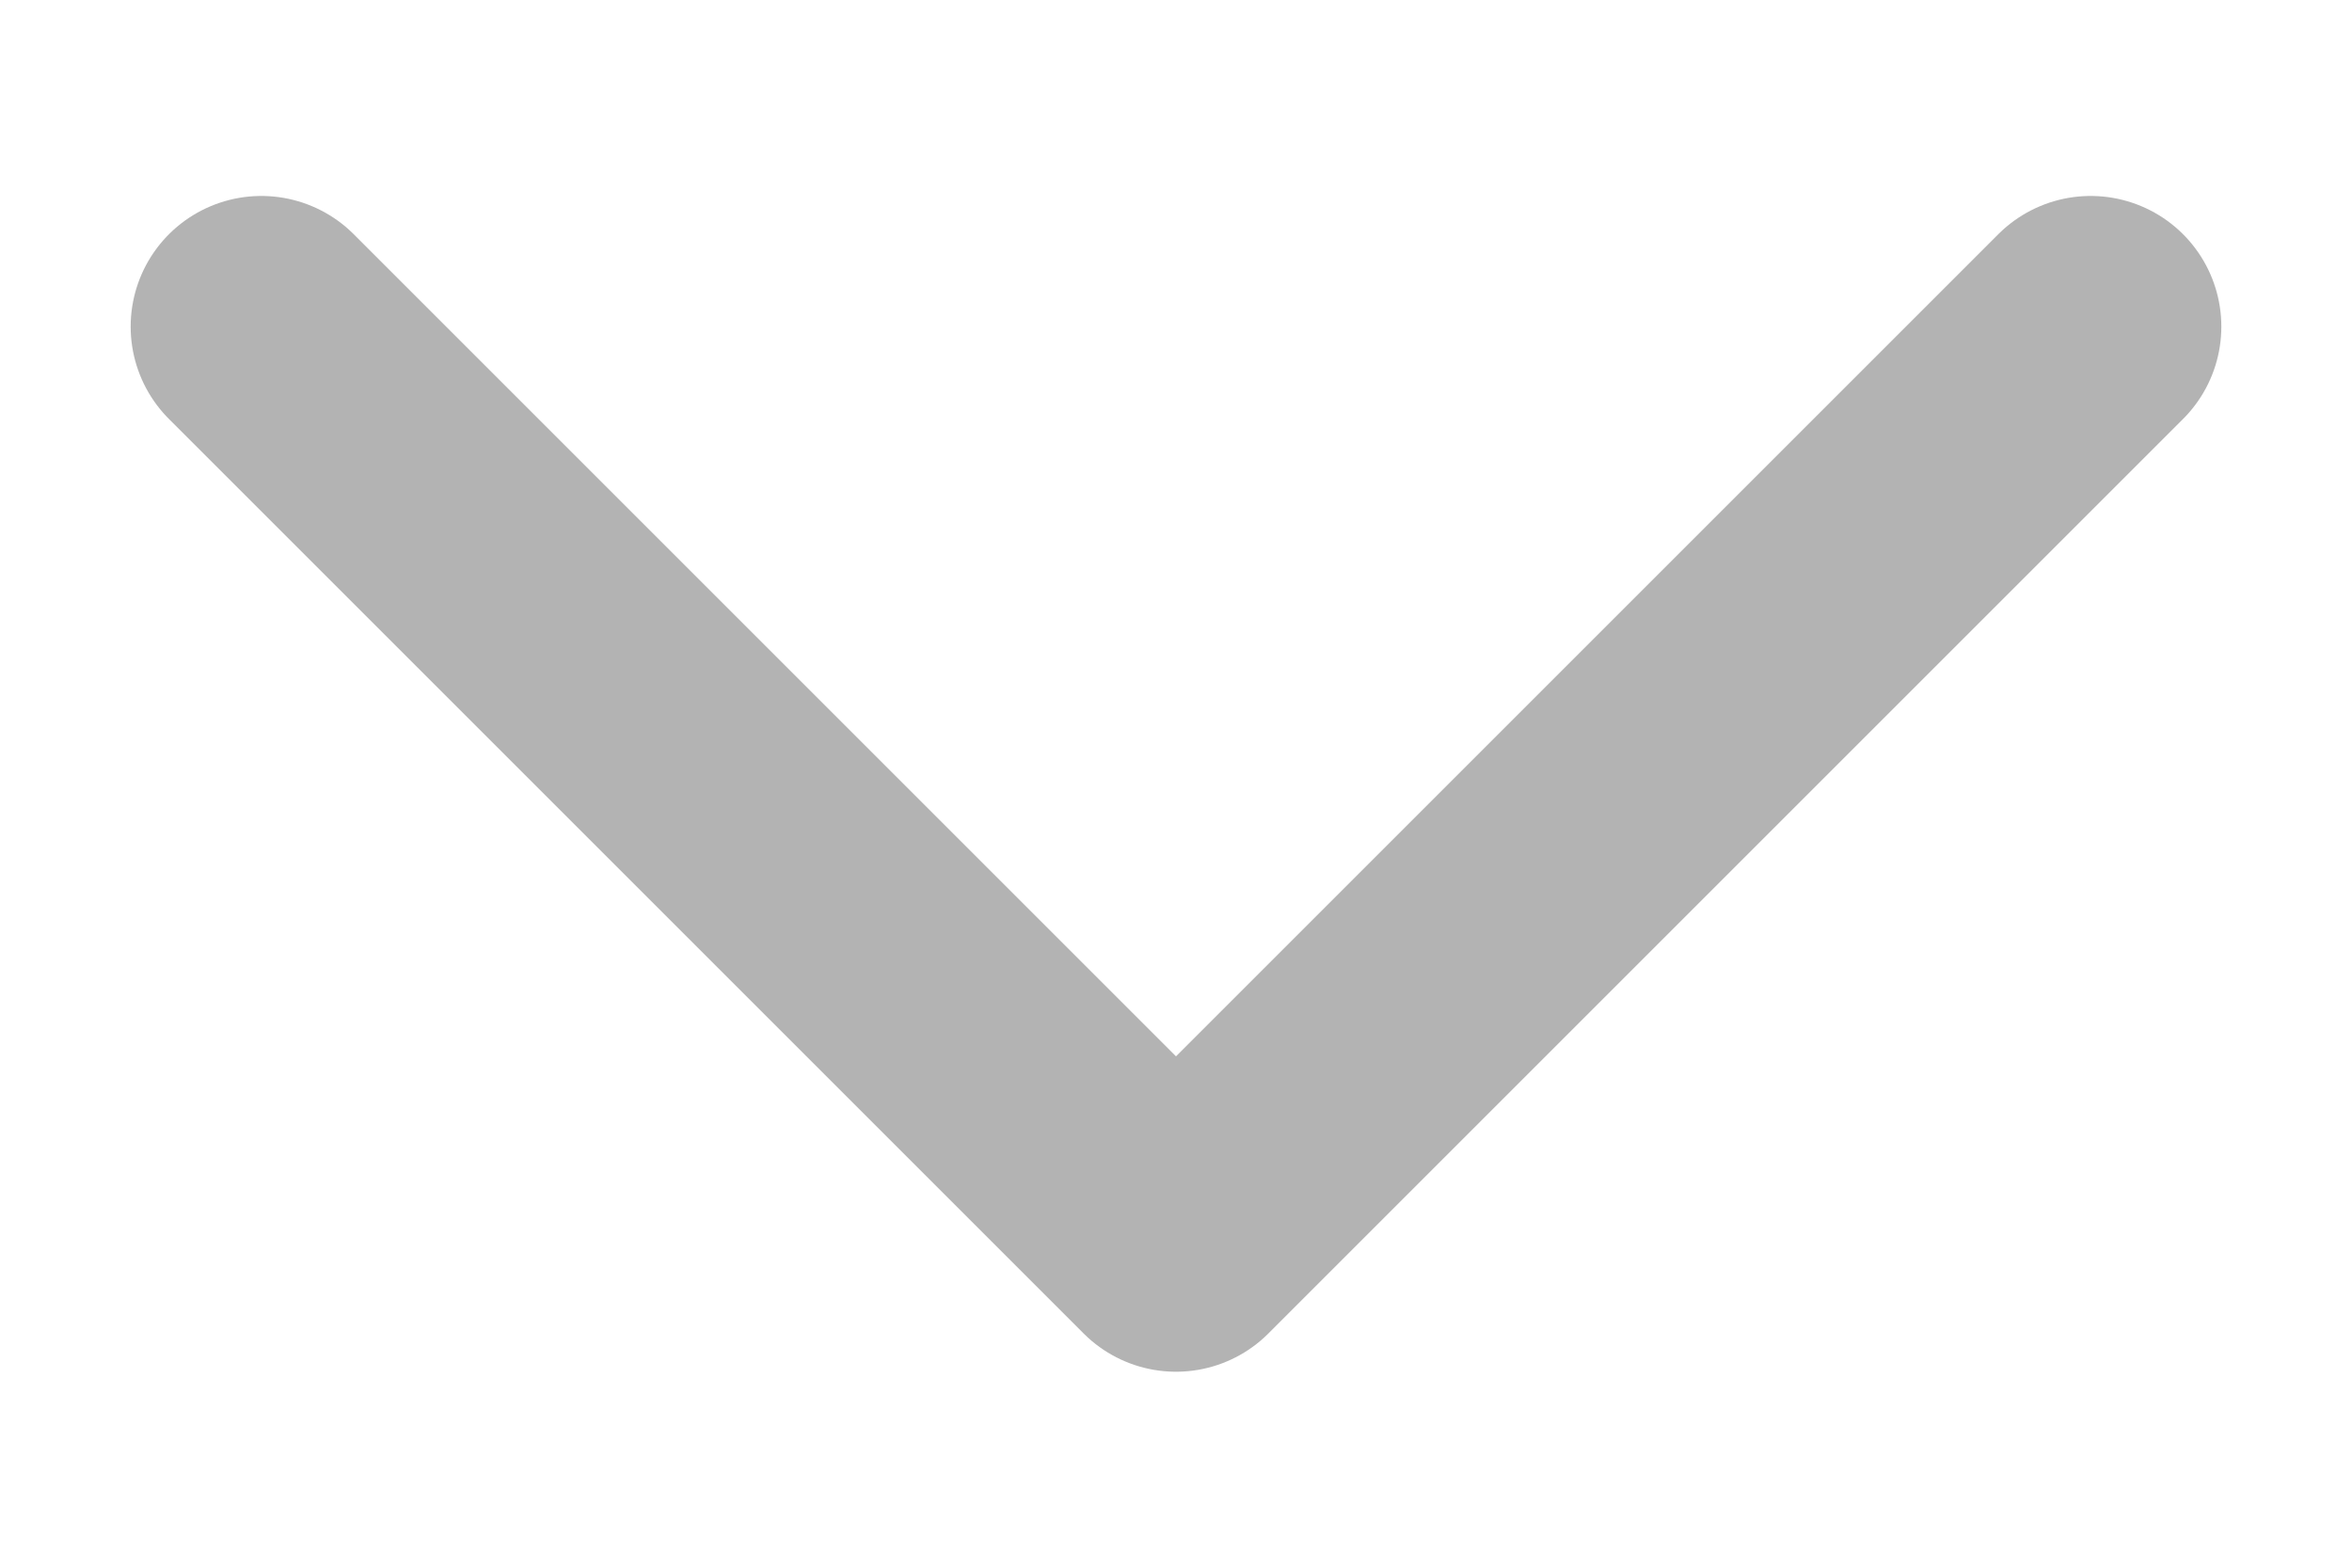
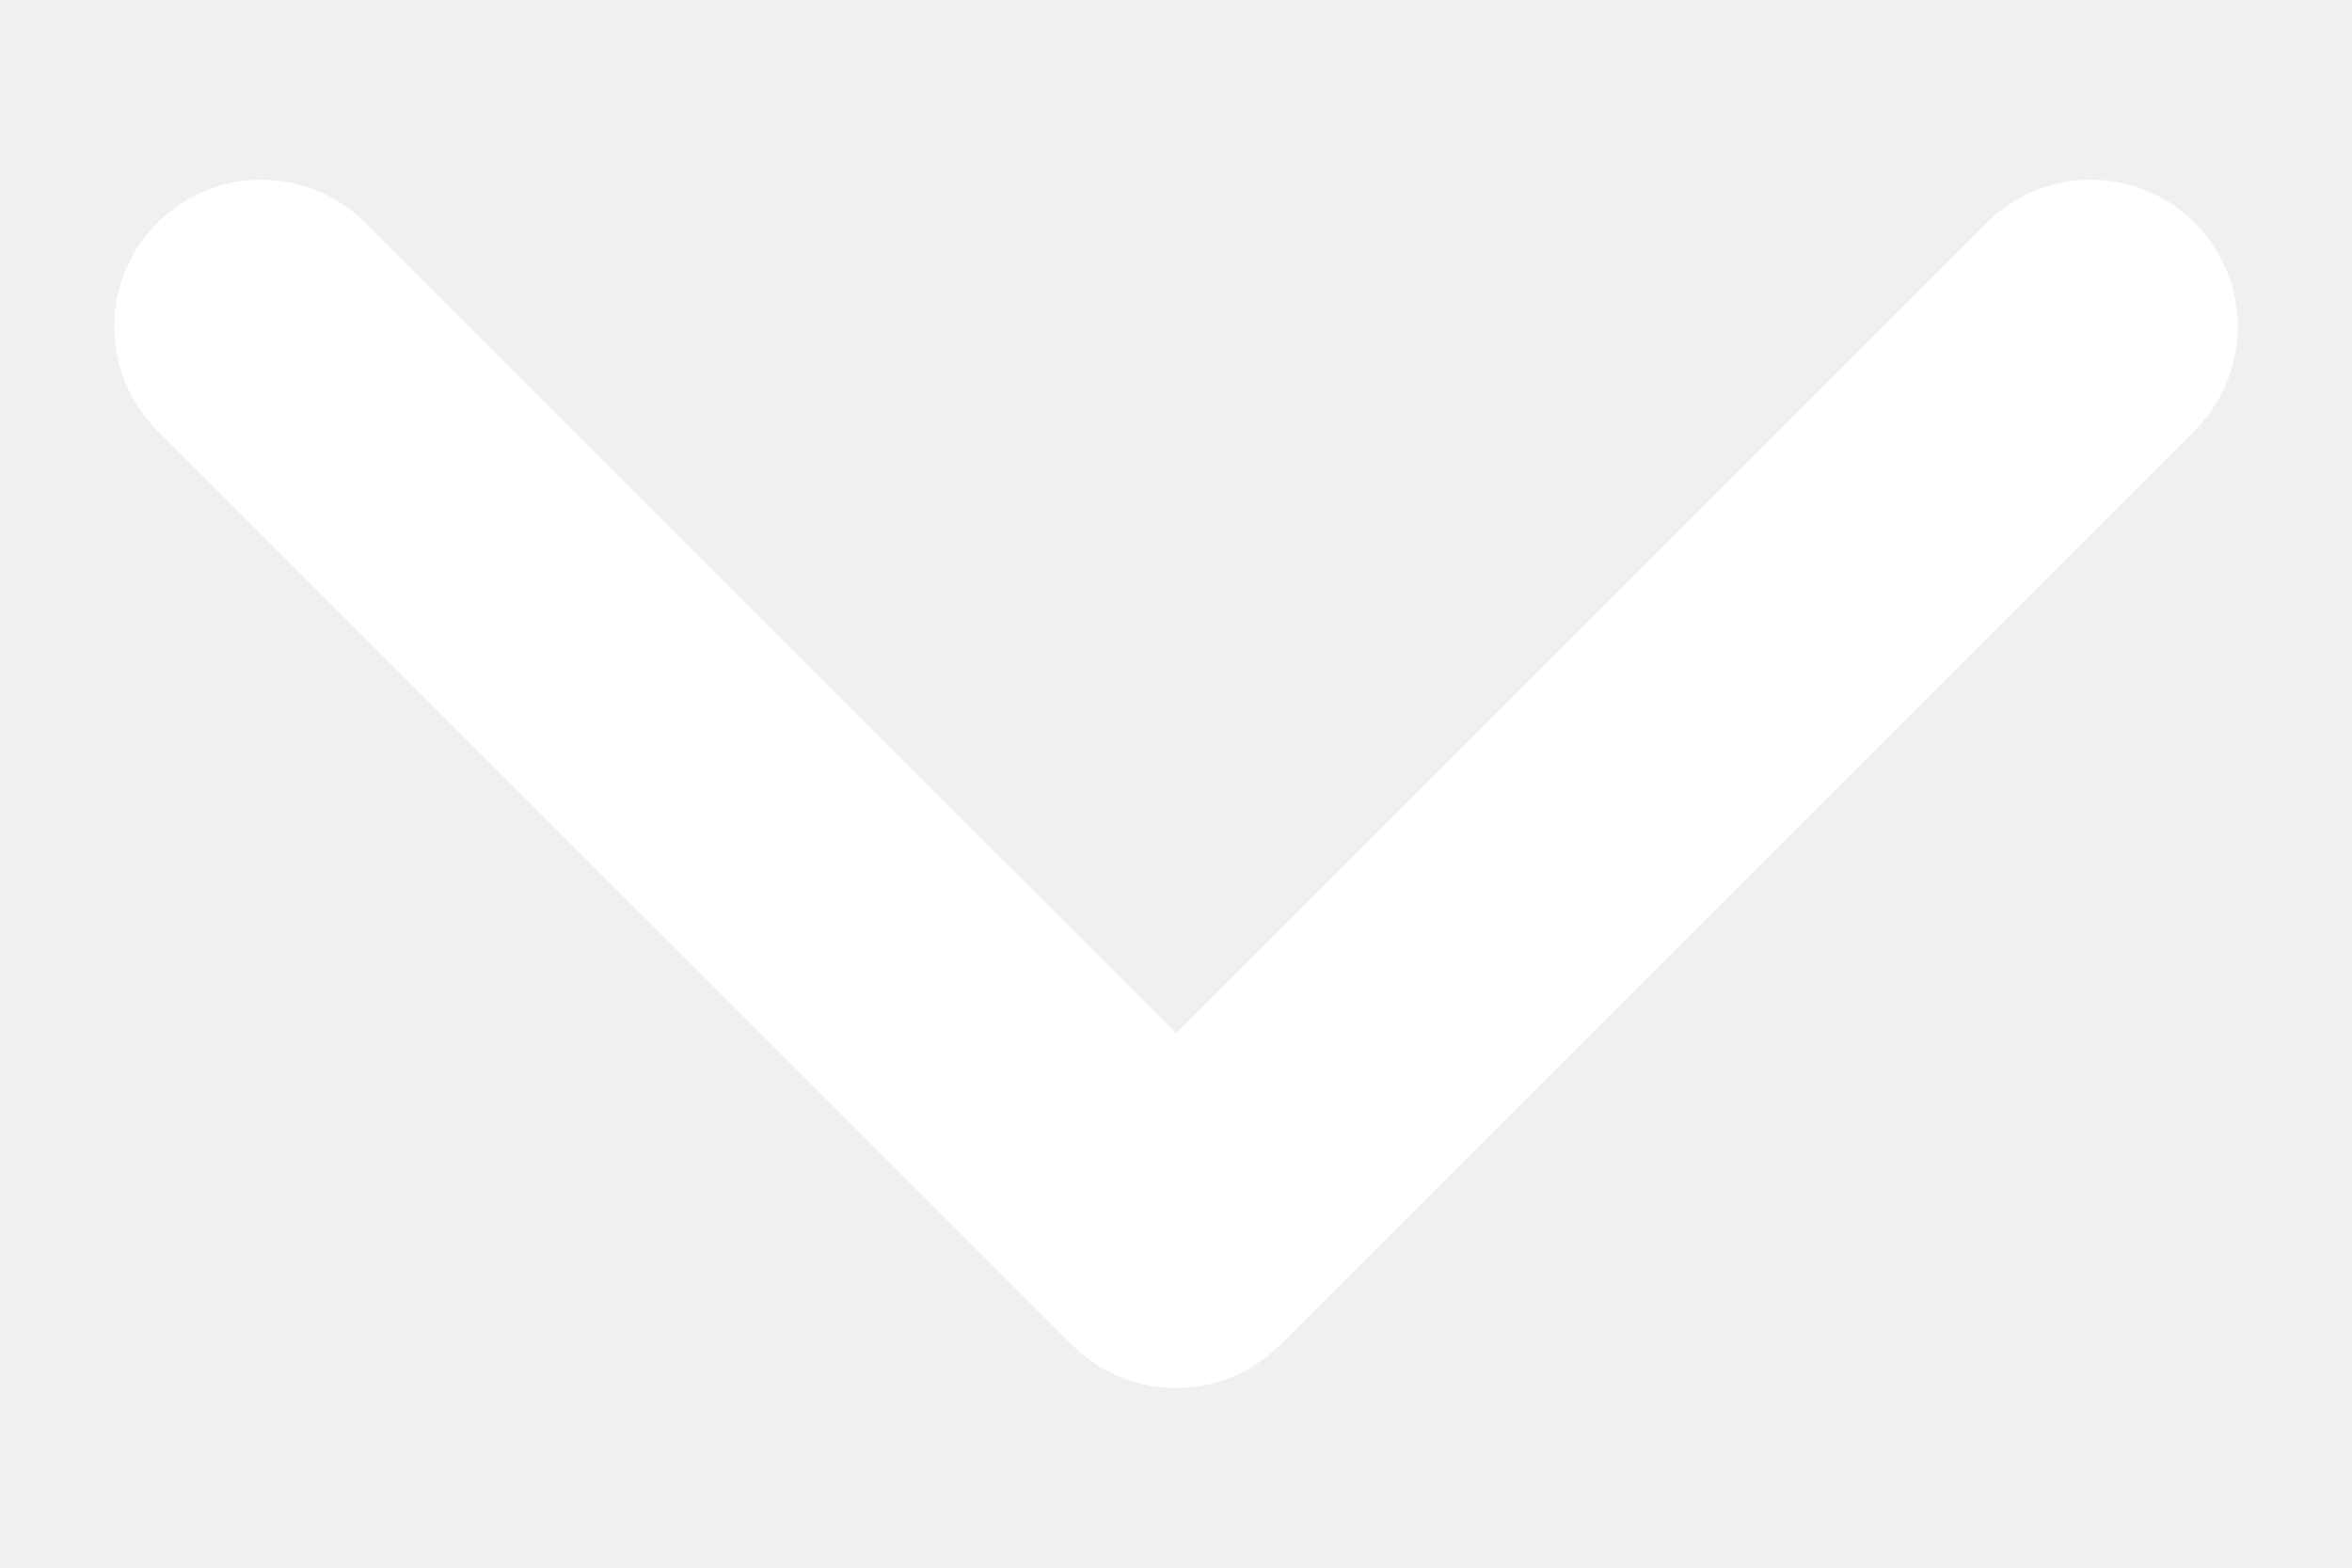
- <svg xmlns="http://www.w3.org/2000/svg" width="9" height="6" viewBox="0 0 9 6" fill="none">
-   <rect width="9" height="6" fill="#E6E6E6" />
-   <g id="17_Blog_List" clip-path="url(#clip0_460_39913)">
-     <rect width="1920" height="3676" transform="translate(-1415 -18)" fill="white" />
-     <g id="Navigation">
-       <rect width="1920" height="195" transform="translate(-1415 -18)" fill="white" />
-       <g id="Small One" filter="url(#filter0_d_460_39913)">
-         <rect width="1920" height="42" transform="translate(-1415 -18)" fill="white" />
-         <g id="Links">
-           <g id="ENG">
-             <g id="Group">
-               <path id="Vector" d="M8 1.25L4.5 4.75L1 1.25" stroke="#B3B3B3" stroke-linecap="round" stroke-linejoin="round" />
-             </g>
-           </g>
-         </g>
-       </g>
-     </g>
+ <svg xmlns="http://www.w3.org/2000/svg" width="12" height="8" viewBox="0 0 12 8" fill="none">
+   <g id="Group">
+     <path id="Vector" d="M1.333 1.667L6 6.333L10.667 1.667" stroke="white" stroke-width="1.5" stroke-linecap="round" stroke-linejoin="round" />
  </g>
-   <defs>
-     <filter id="filter0_d_460_39913" x="-1415" y="-18" width="1920" height="43" filterUnits="userSpaceOnUse" color-interpolation-filters="sRGB">
-       <feFlood flood-opacity="0" result="BackgroundImageFix" />
-       <feColorMatrix in="SourceAlpha" type="matrix" values="0 0 0 0 0 0 0 0 0 0 0 0 0 0 0 0 0 0 127 0" result="hardAlpha" />
-       <feOffset dy="1" />
-       <feColorMatrix type="matrix" values="0 0 0 0 0.9 0 0 0 0 0.9 0 0 0 0 0.9 0 0 0 1 0" />
-       <feBlend mode="normal" in2="BackgroundImageFix" result="effect1_dropShadow_460_39913" />
-       <feBlend mode="normal" in="SourceGraphic" in2="effect1_dropShadow_460_39913" result="shape" />
-     </filter>
-     <clipPath id="clip0_460_39913">
-       <rect width="1920" height="3676" fill="white" transform="translate(-1415 -18)" />
-     </clipPath>
-   </defs>
</svg>
